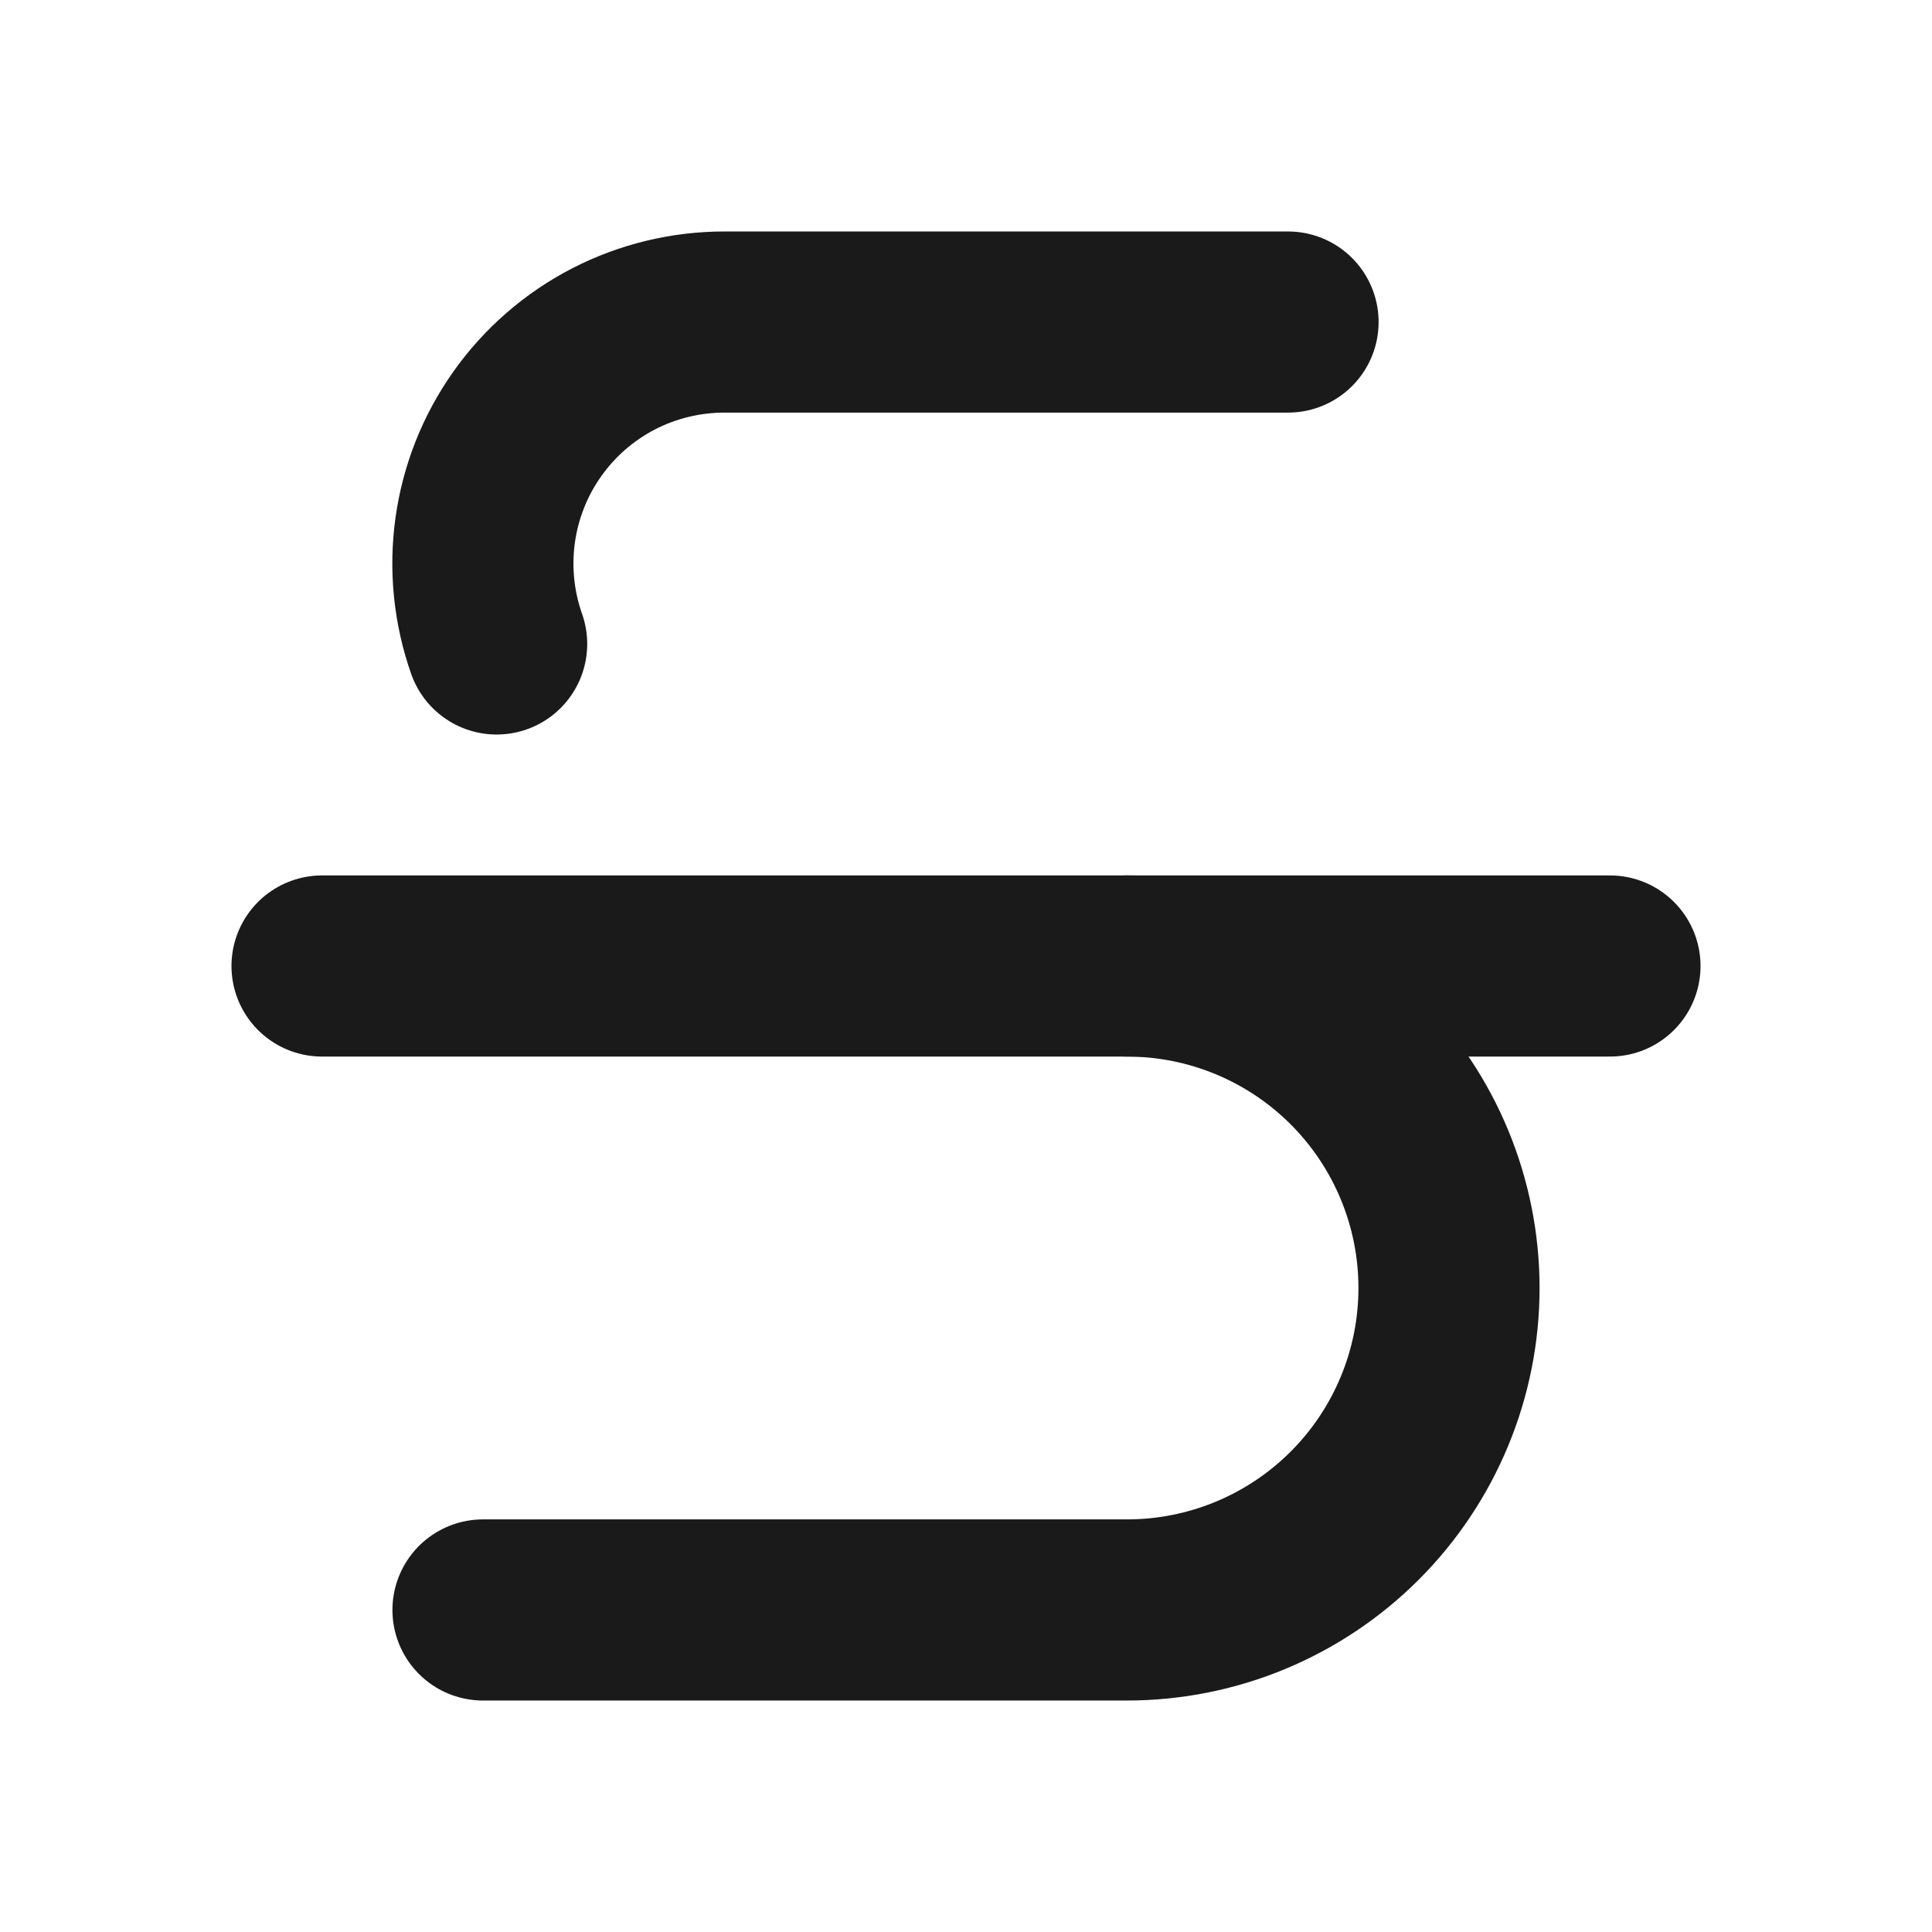
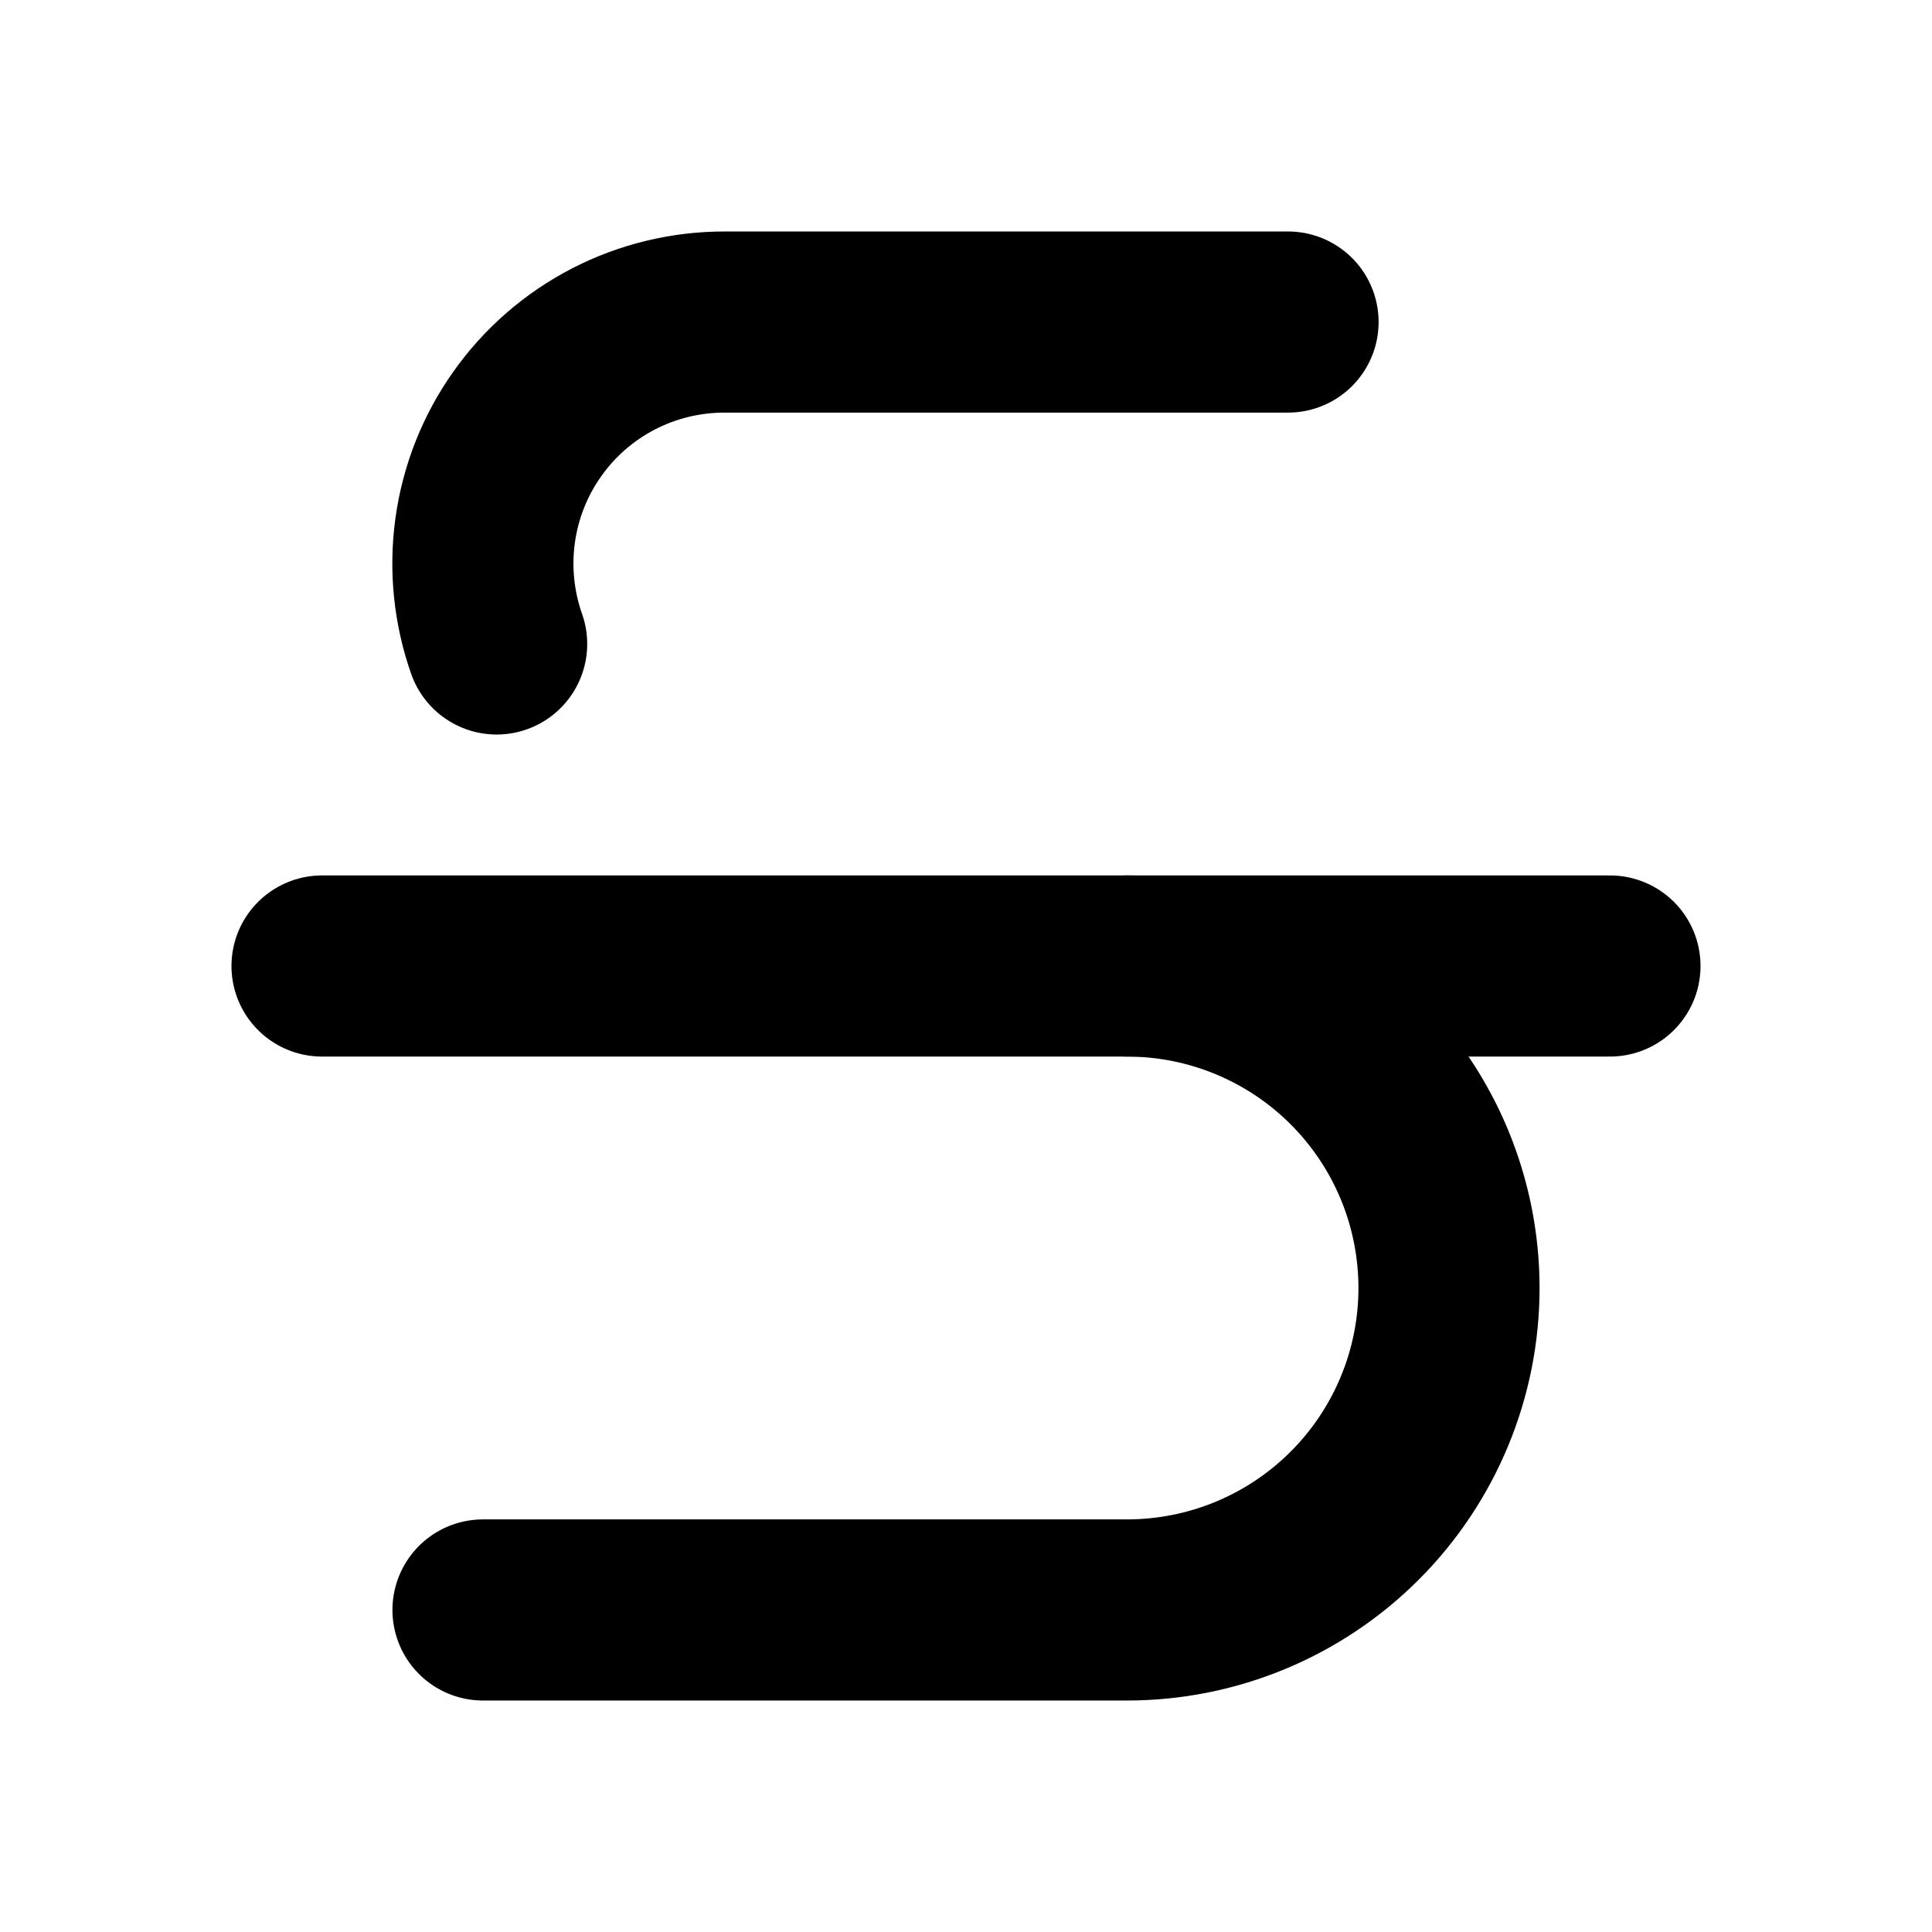
<svg xmlns="http://www.w3.org/2000/svg" width="16" height="16" viewBox="0 0 16 16" fill="none">
-   <path d="M10.667 2.667H6C5.68 2.667 5.365 2.743 5.08 2.89C4.796 3.037 4.551 3.25 4.366 3.512C4.181 3.773 4.062 4.075 4.018 4.392C3.974 4.709 4.007 5.032 4.113 5.333" stroke="#1A1A1A" stroke-width="1.5" stroke-linecap="round" stroke-linejoin="round" />
-   <path d="M9.333 8C10.041 8 10.719 8.281 11.219 8.781C11.719 9.281 12 9.959 12 10.667C12 11.374 11.719 12.052 11.219 12.552C10.719 13.052 10.041 13.333 9.333 13.333H4" stroke="#1A1A1A" stroke-width="1.5" stroke-linecap="round" stroke-linejoin="round" />
-   <path d="M2.667 8H13.333" stroke="#1A1A1A" stroke-width="1.5" stroke-linecap="round" stroke-linejoin="round" />
+   <path d="M10.667 2.667H6C5.68 2.667 5.365 2.743 5.08 2.89C4.796 3.037 4.551 3.25 4.366 3.512C4.181 3.773 4.062 4.075 4.018 4.392C3.974 4.709 4.007 5.032 4.113 5.333" stroke="currentColor" stroke-width="1.5" stroke-linecap="round" stroke-linejoin="round" />
+   <path d="M9.333 8C10.041 8 10.719 8.281 11.219 8.781C11.719 9.281 12 9.959 12 10.667C12 11.374 11.719 12.052 11.219 12.552C10.719 13.052 10.041 13.333 9.333 13.333H4" stroke="currentColor" stroke-width="1.5" stroke-linecap="round" stroke-linejoin="round" />
+   <path d="M2.667 8H13.333" stroke="currentColor" stroke-width="1.5" stroke-linecap="round" stroke-linejoin="round" />
</svg>
